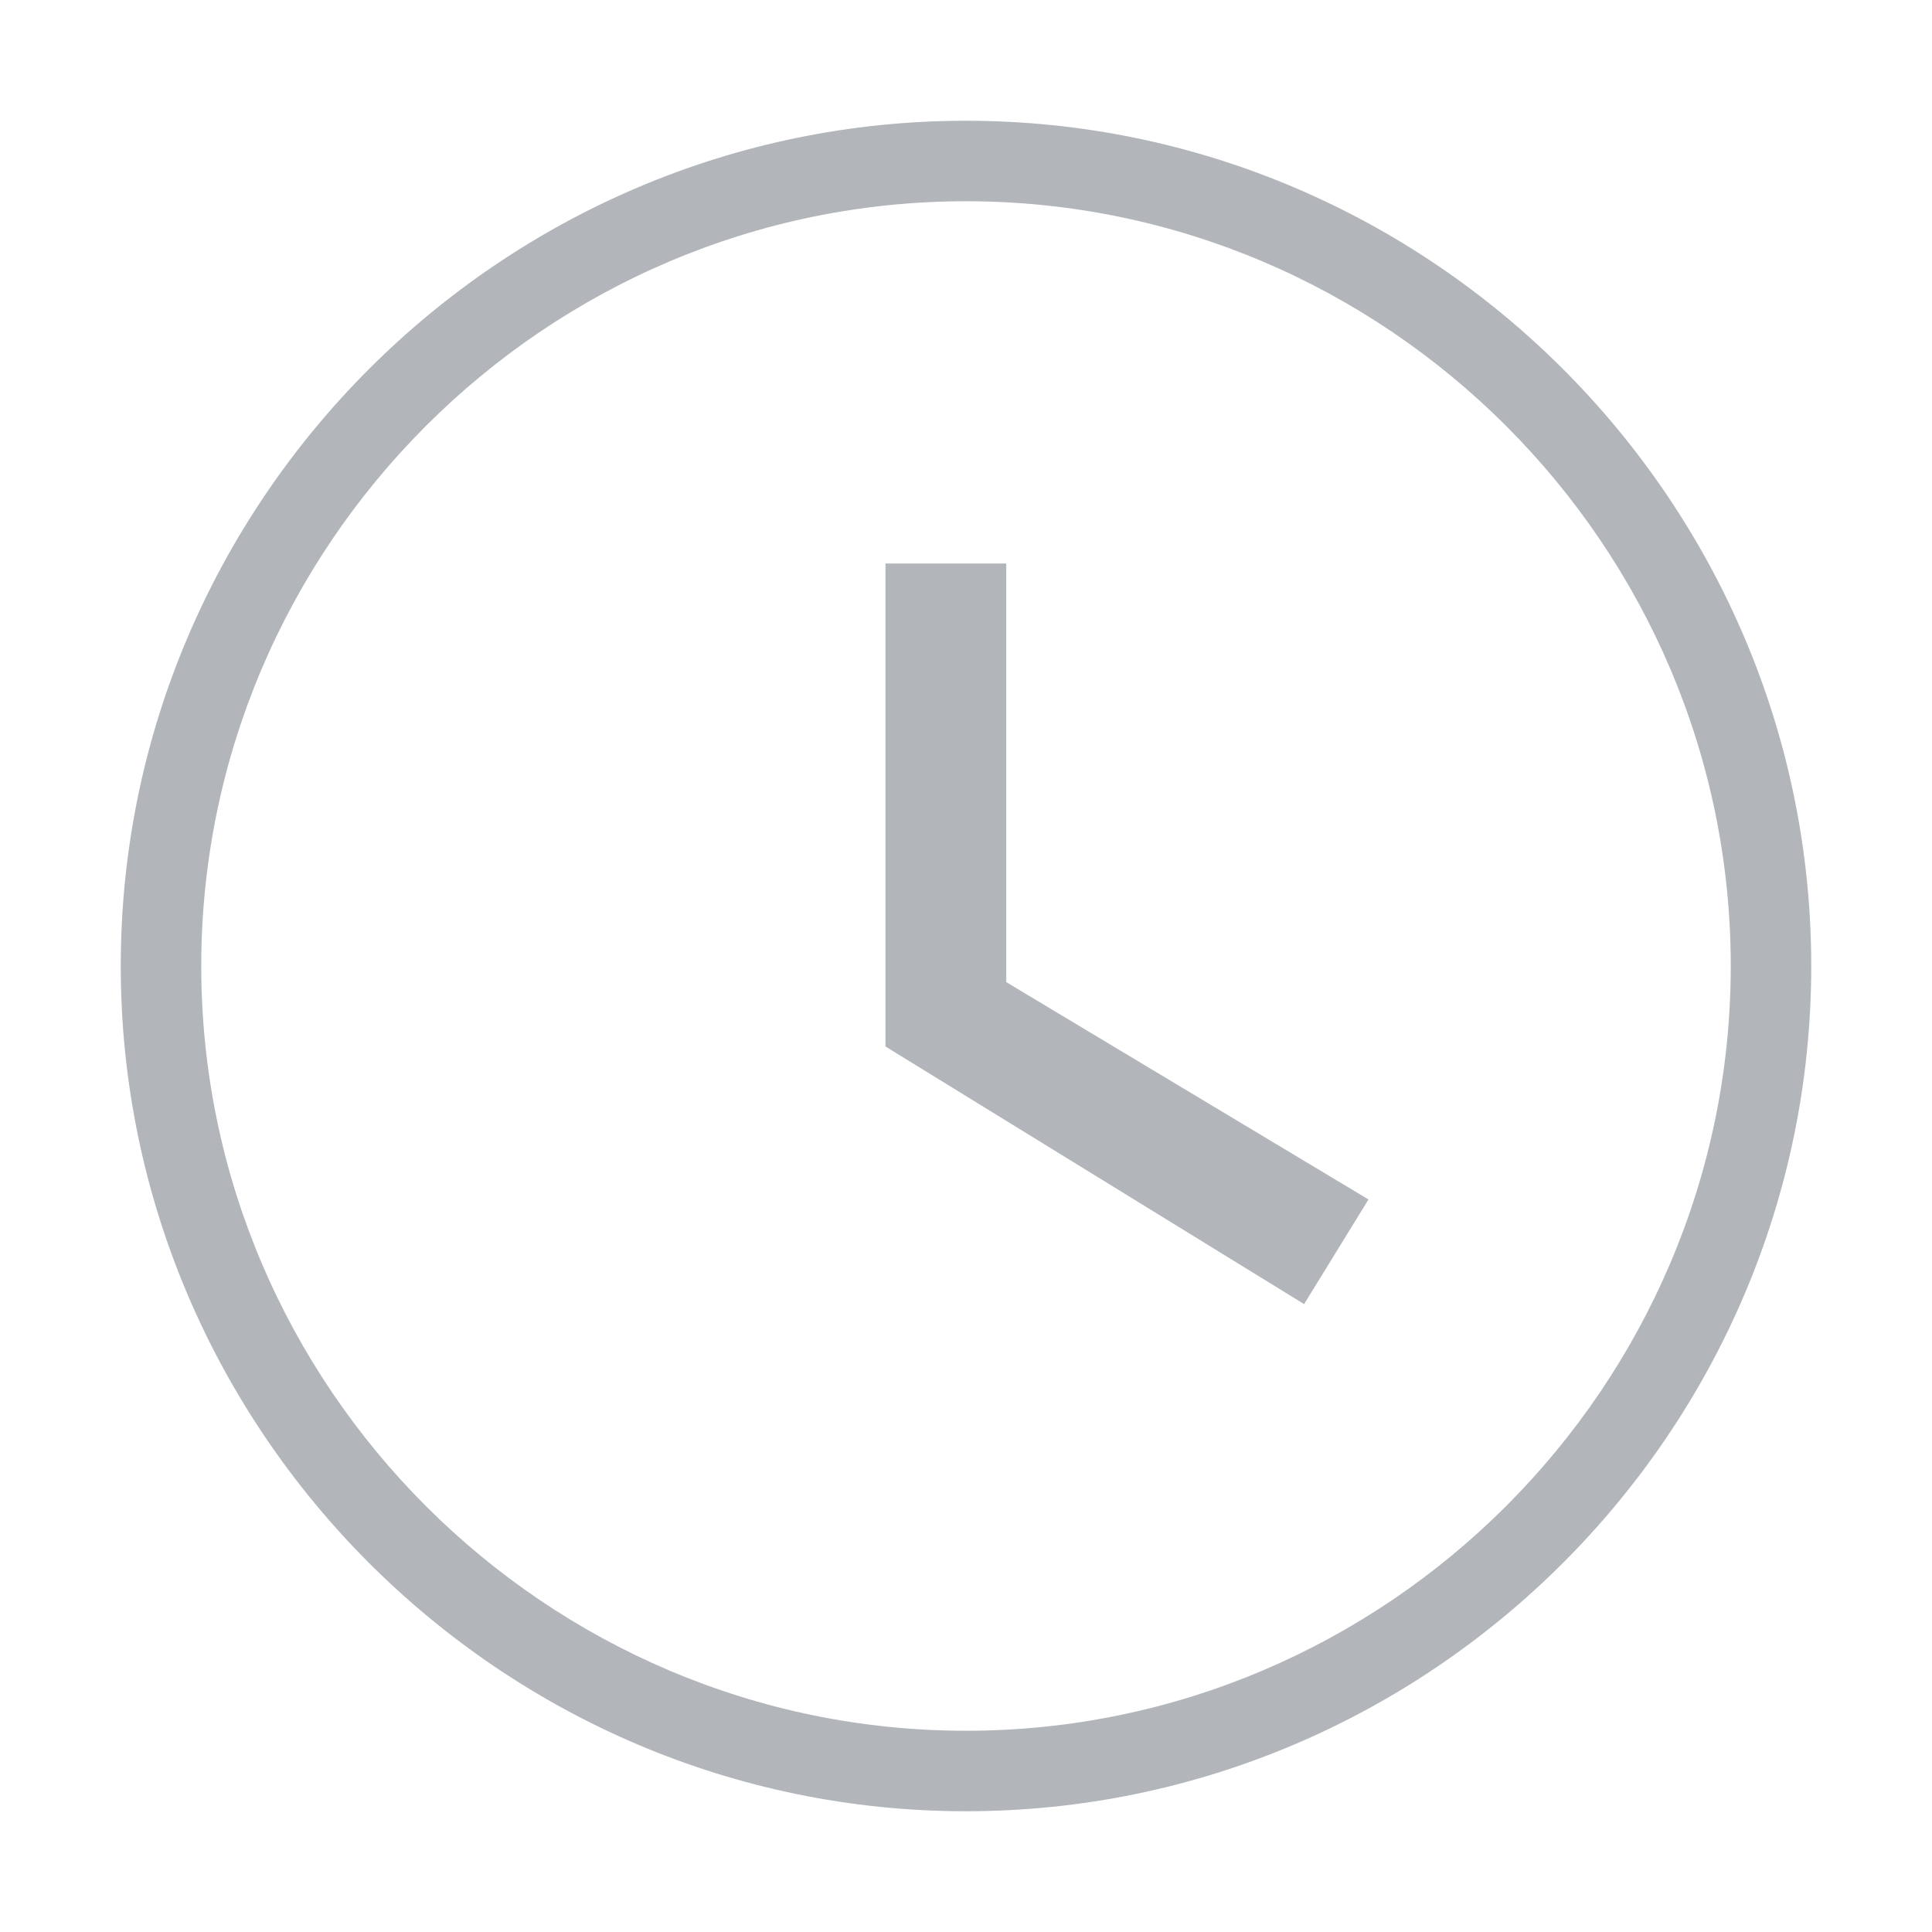
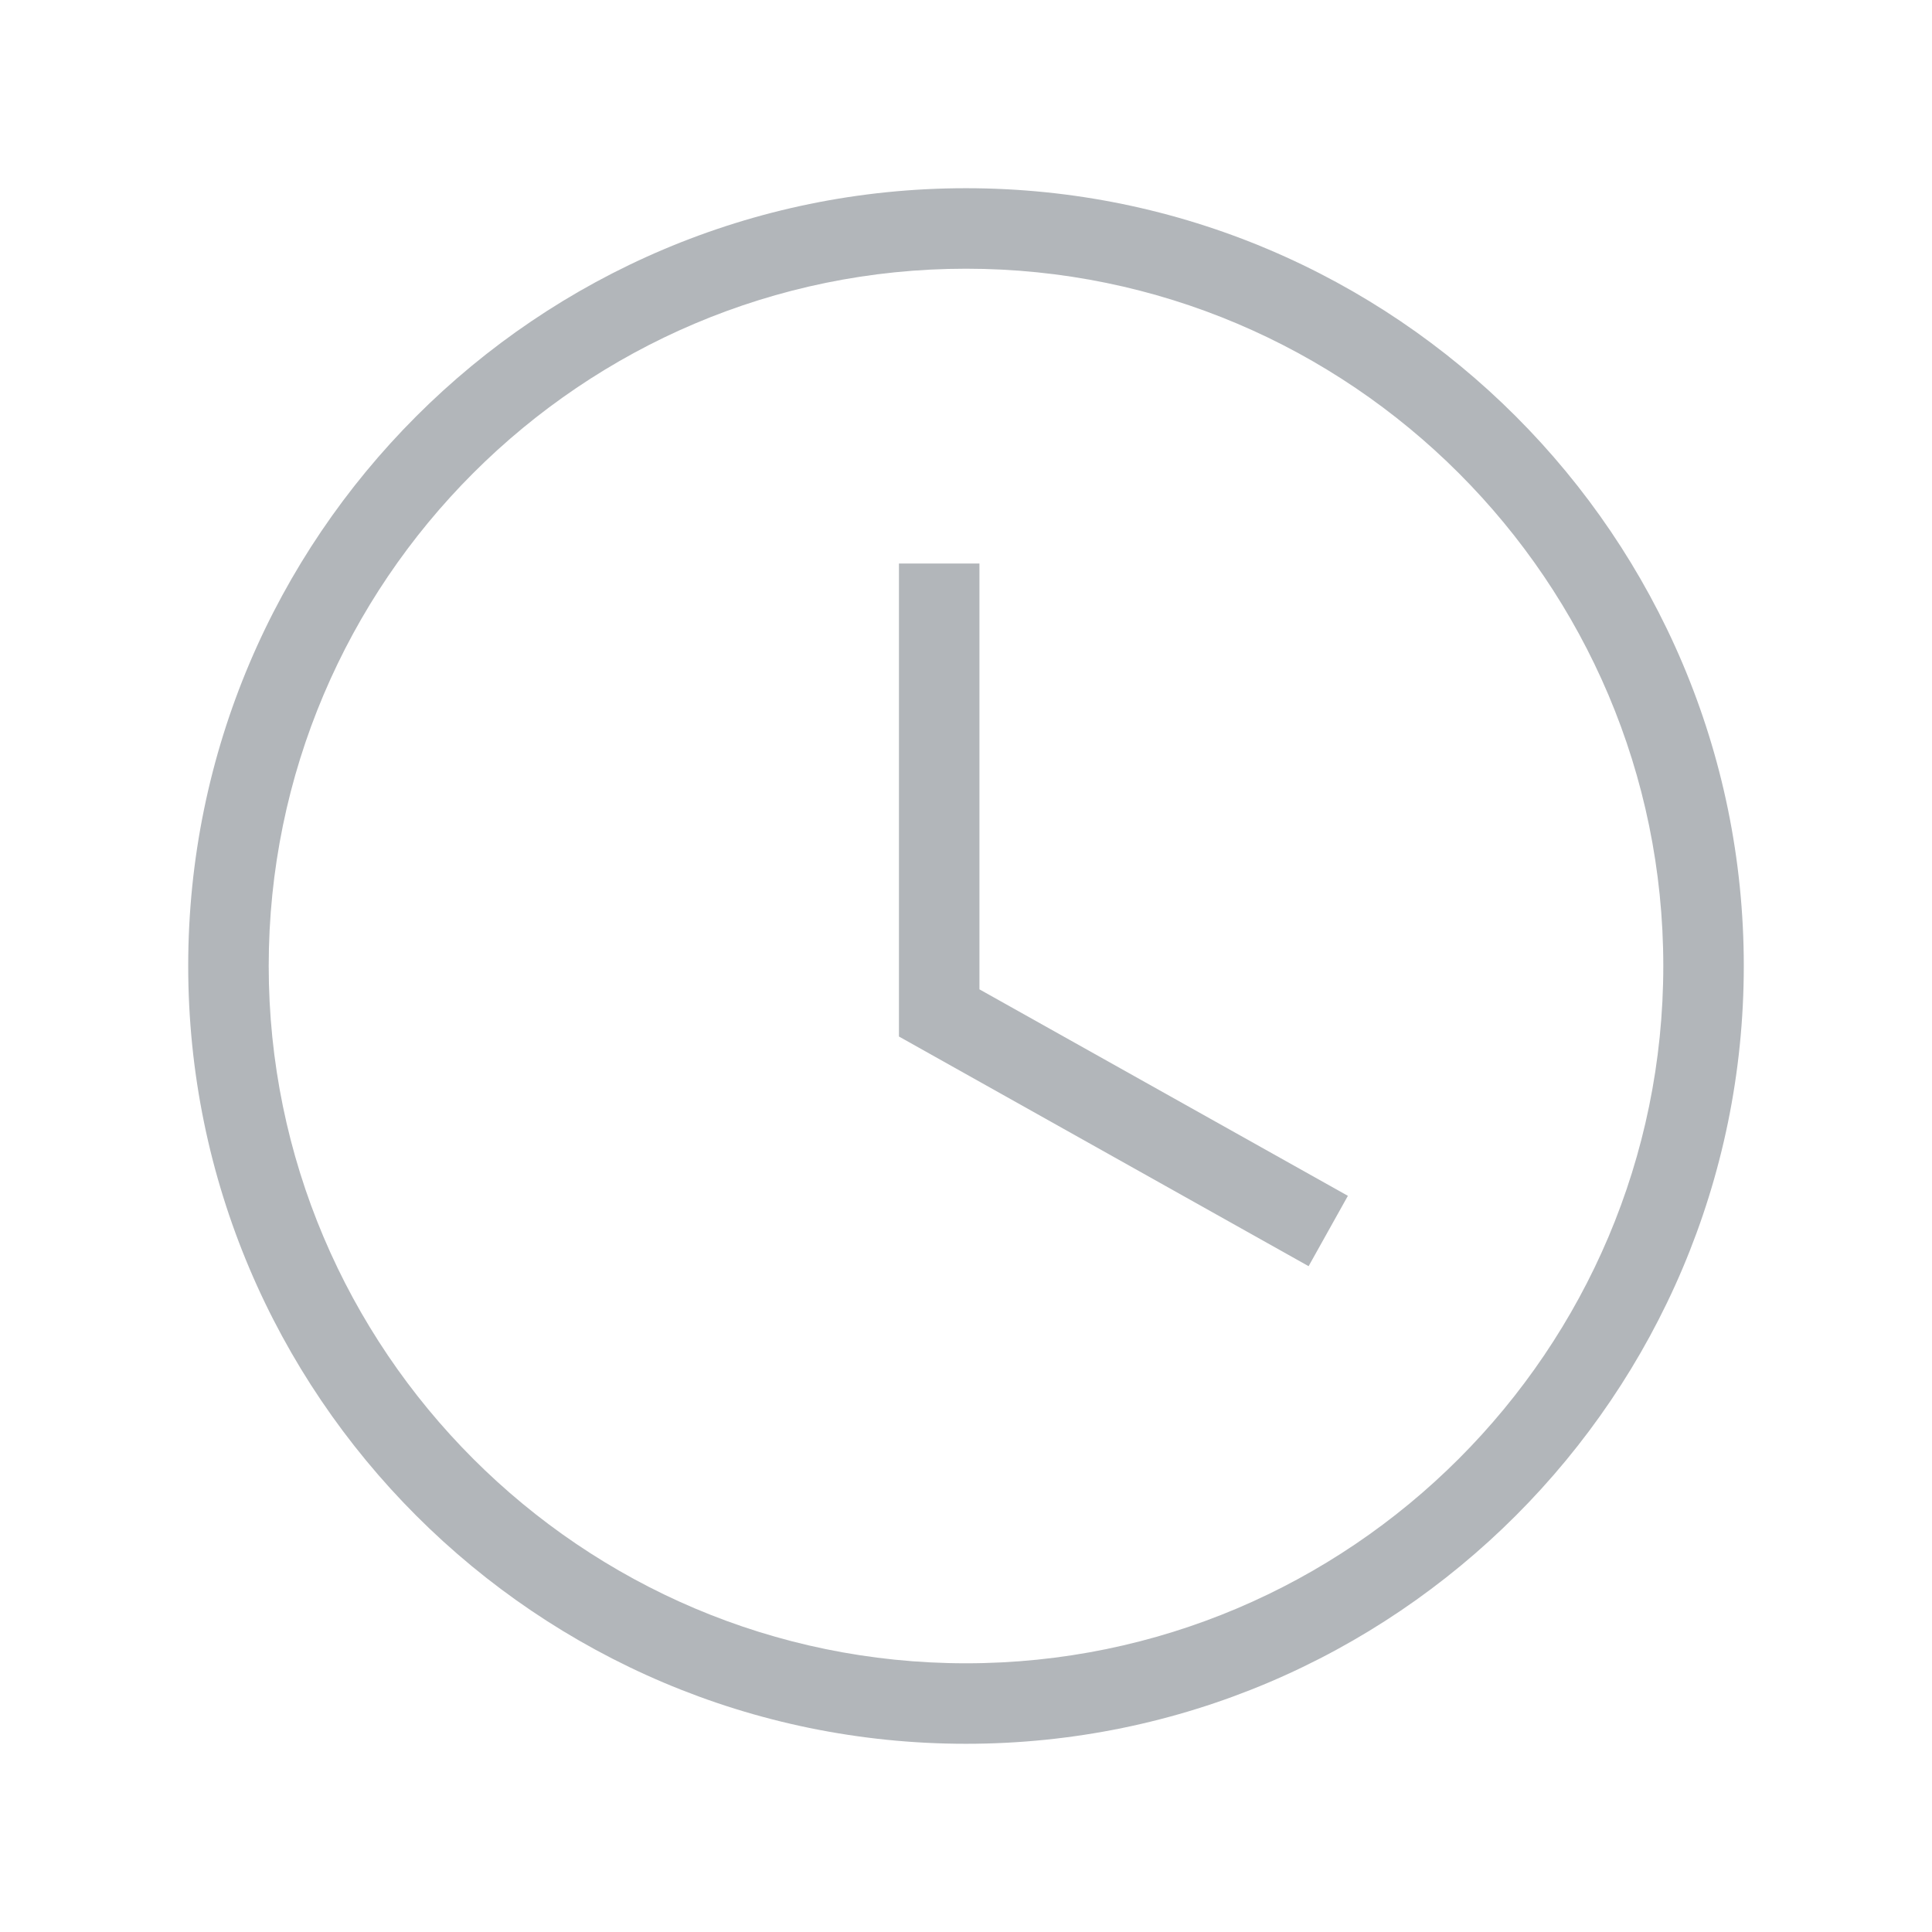
- <svg xmlns="http://www.w3.org/2000/svg" version="1.1" id="Слой_1" x="0px" y="0px" width="24px" height="24px" viewBox="0 0 24 24" enable-background="new 0 0 24 24" xml:space="preserve">
-   <g transform="translate(1 1)">
-     <g>
-       <path id="a_1_" fill="#B2B6BA" d="M11,0.5c5.775,0,10.5,4.724,10.5,10.5c0,5.775-4.725,10.5-10.5,10.5    C5.224,21.5,0.5,16.775,0.5,11C0.5,5.224,5.224,0.5,11,0.5z M11,1.5c-5.224,0-9.5,4.276-9.5,9.5c0,5.225,4.276,9.5,9.5,9.5    c5.225,0,9.5-4.275,9.5-9.5C20.5,5.776,16.225,1.5,11,1.5z M15.2,15.2L10,12V6h1.5v5.2l4.5,2.7L15.2,15.2z" />
-     </g>
+ <svg xmlns="http://www.w3.org/2000/svg" width="24px" height="24px" viewBox="0 0 24 24" version="1.1">
+   <defs />
+   <g id="Icon-/-Basic-/-ClockGr" stroke="none" stroke-width="1" fill="none" fill-rule="evenodd">
+     <polygon id="Shape" fill="#B2B6BA" fill-rule="nonzero" points="16.256 15.729 11.167 12.876 11.167 7 12.167 7 12.167 12.29 16.744 14.855" />
+     <path d="M12,21.662 C6.672,21.662 2.338,17.327 2.338,11.999 C2.338,6.672 6.672,2.338 12,2.338 C17.328,2.338 21.662,6.672 21.662,11.999 C21.662,17.327 17.328,21.662 12,21.662 Z M12,3.338 C7.224,3.338 3.338,7.223 3.338,11.999 C3.338,16.775 7.224,20.662 12,20.662 C16.775,20.662 20.662,16.775 20.662,11.999 C20.662,7.224 16.775,3.338 12,3.338 Z" id="Shape" fill="#B2B6BA" fill-rule="nonzero" />
+     <rect id="Rectangle-2" x="0" y="0" width="24" height="24" />
  </g>
</svg>
